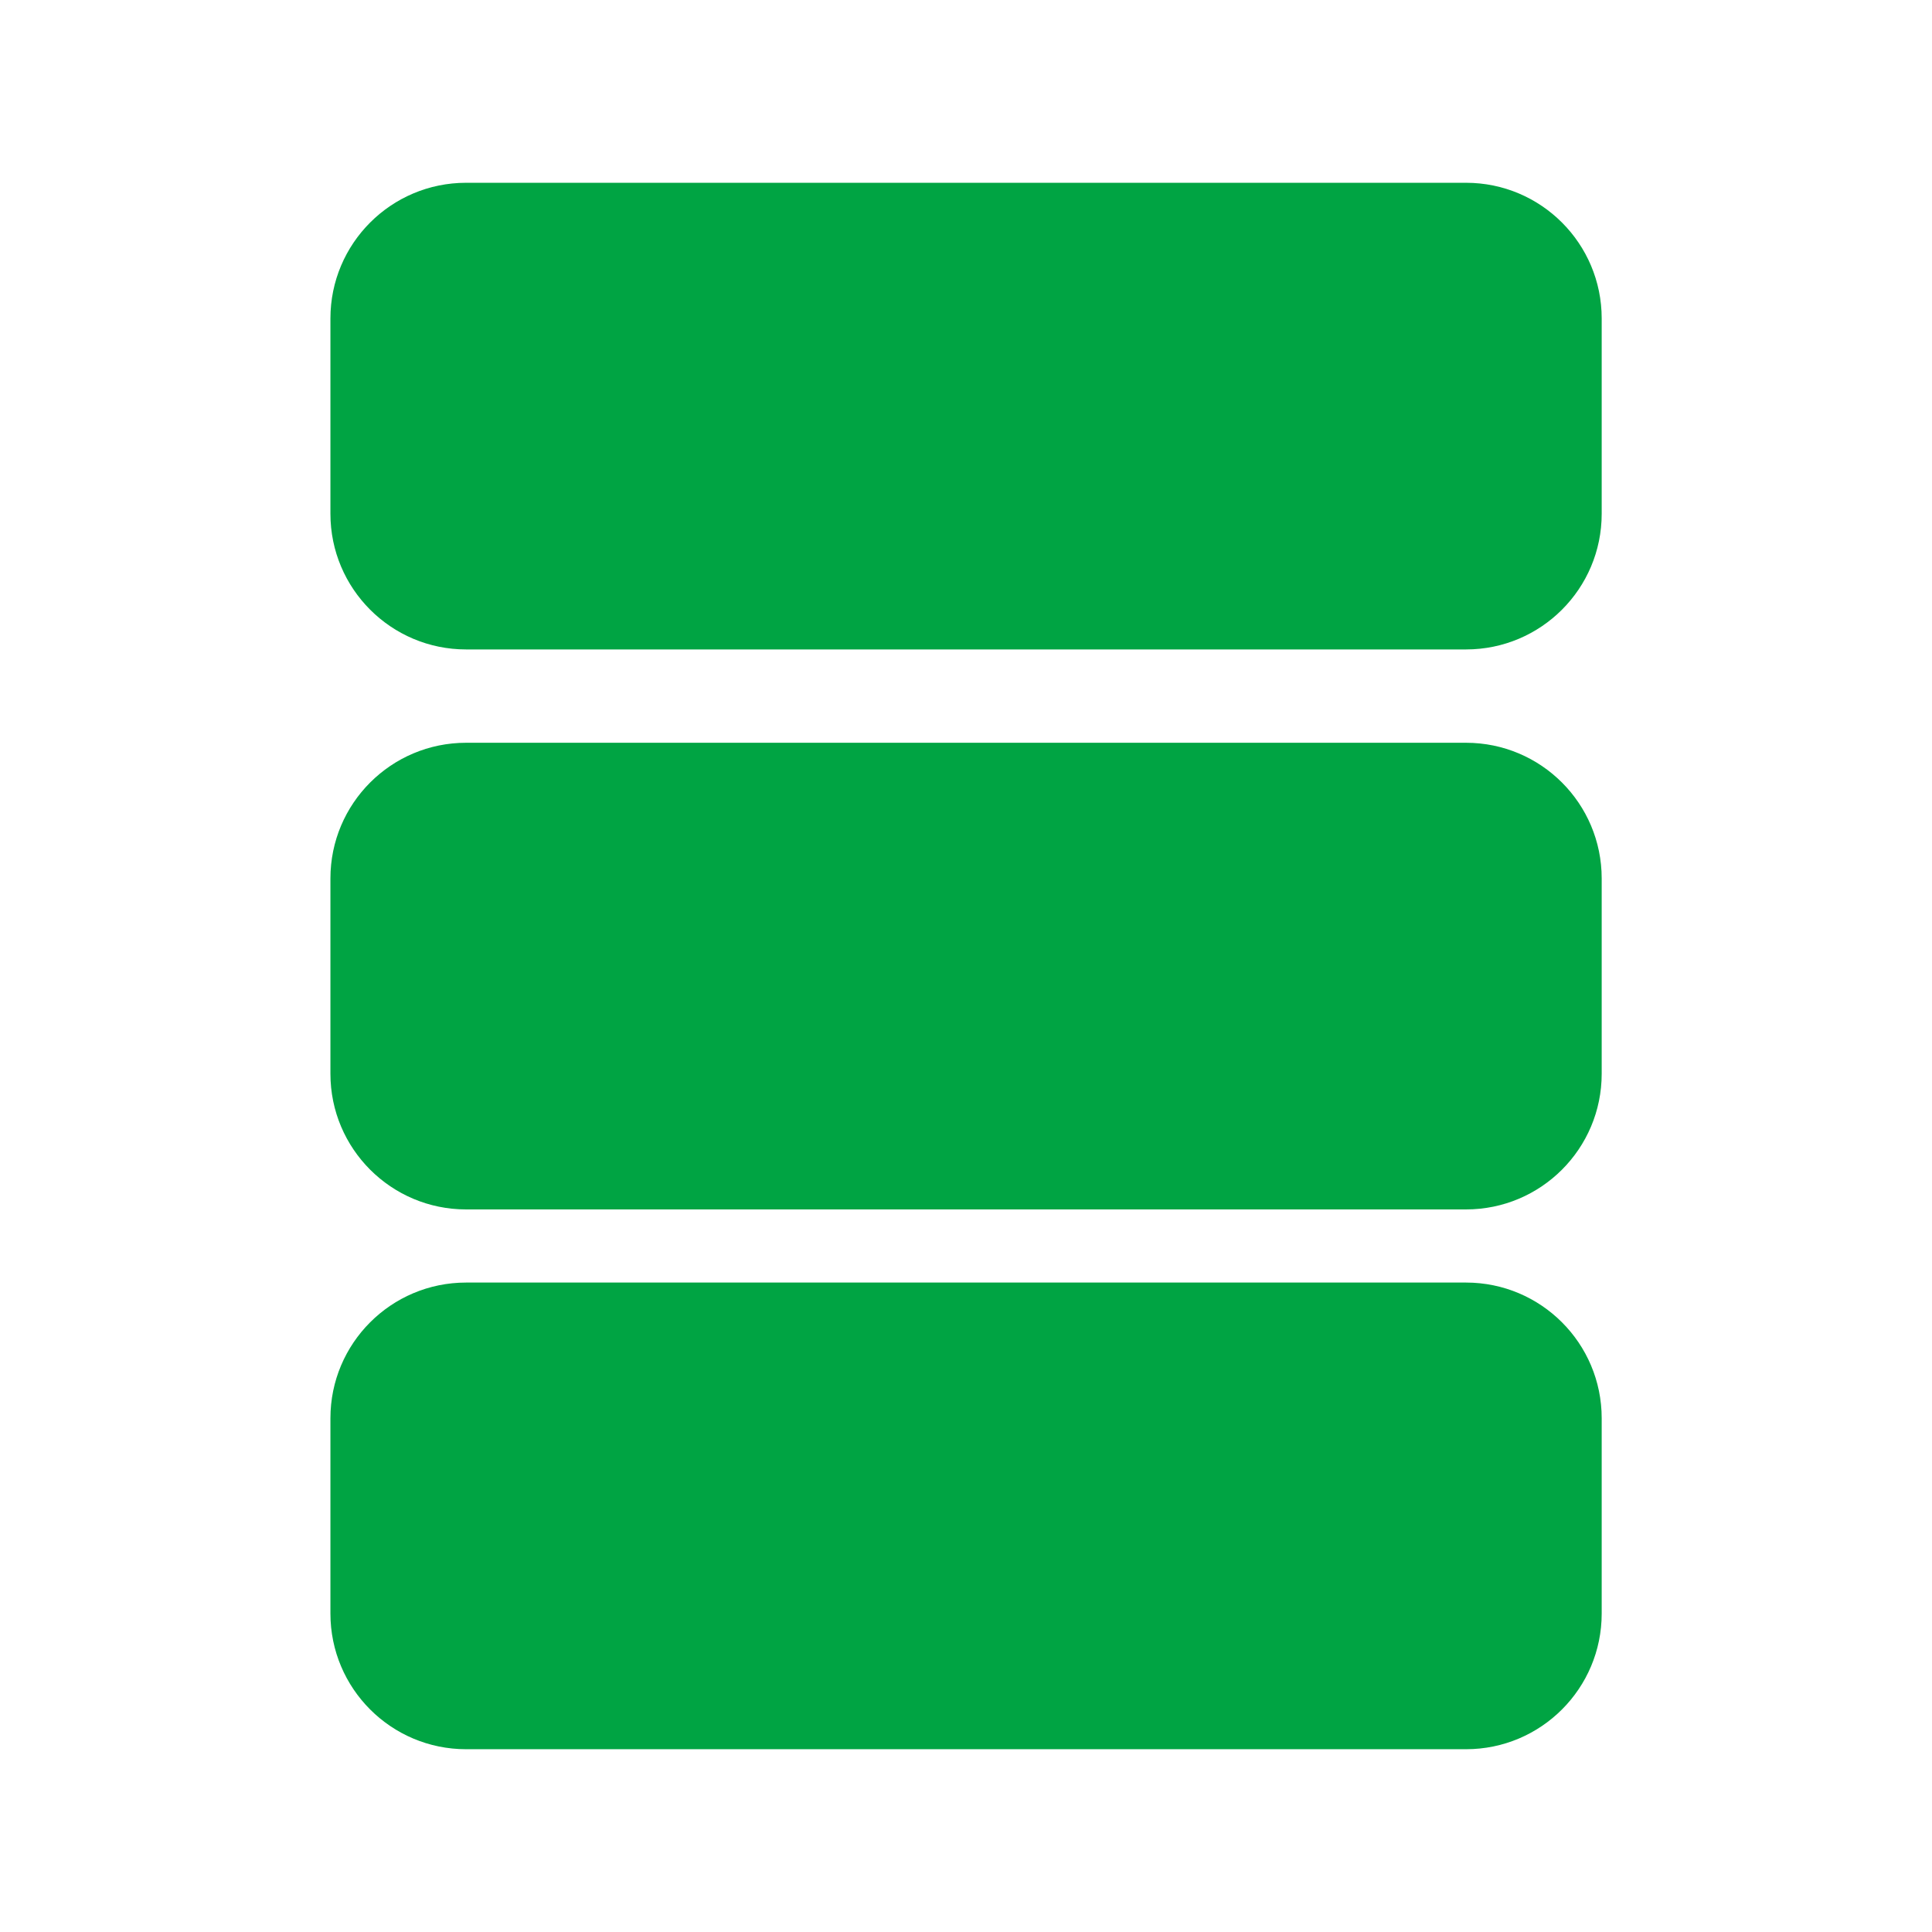
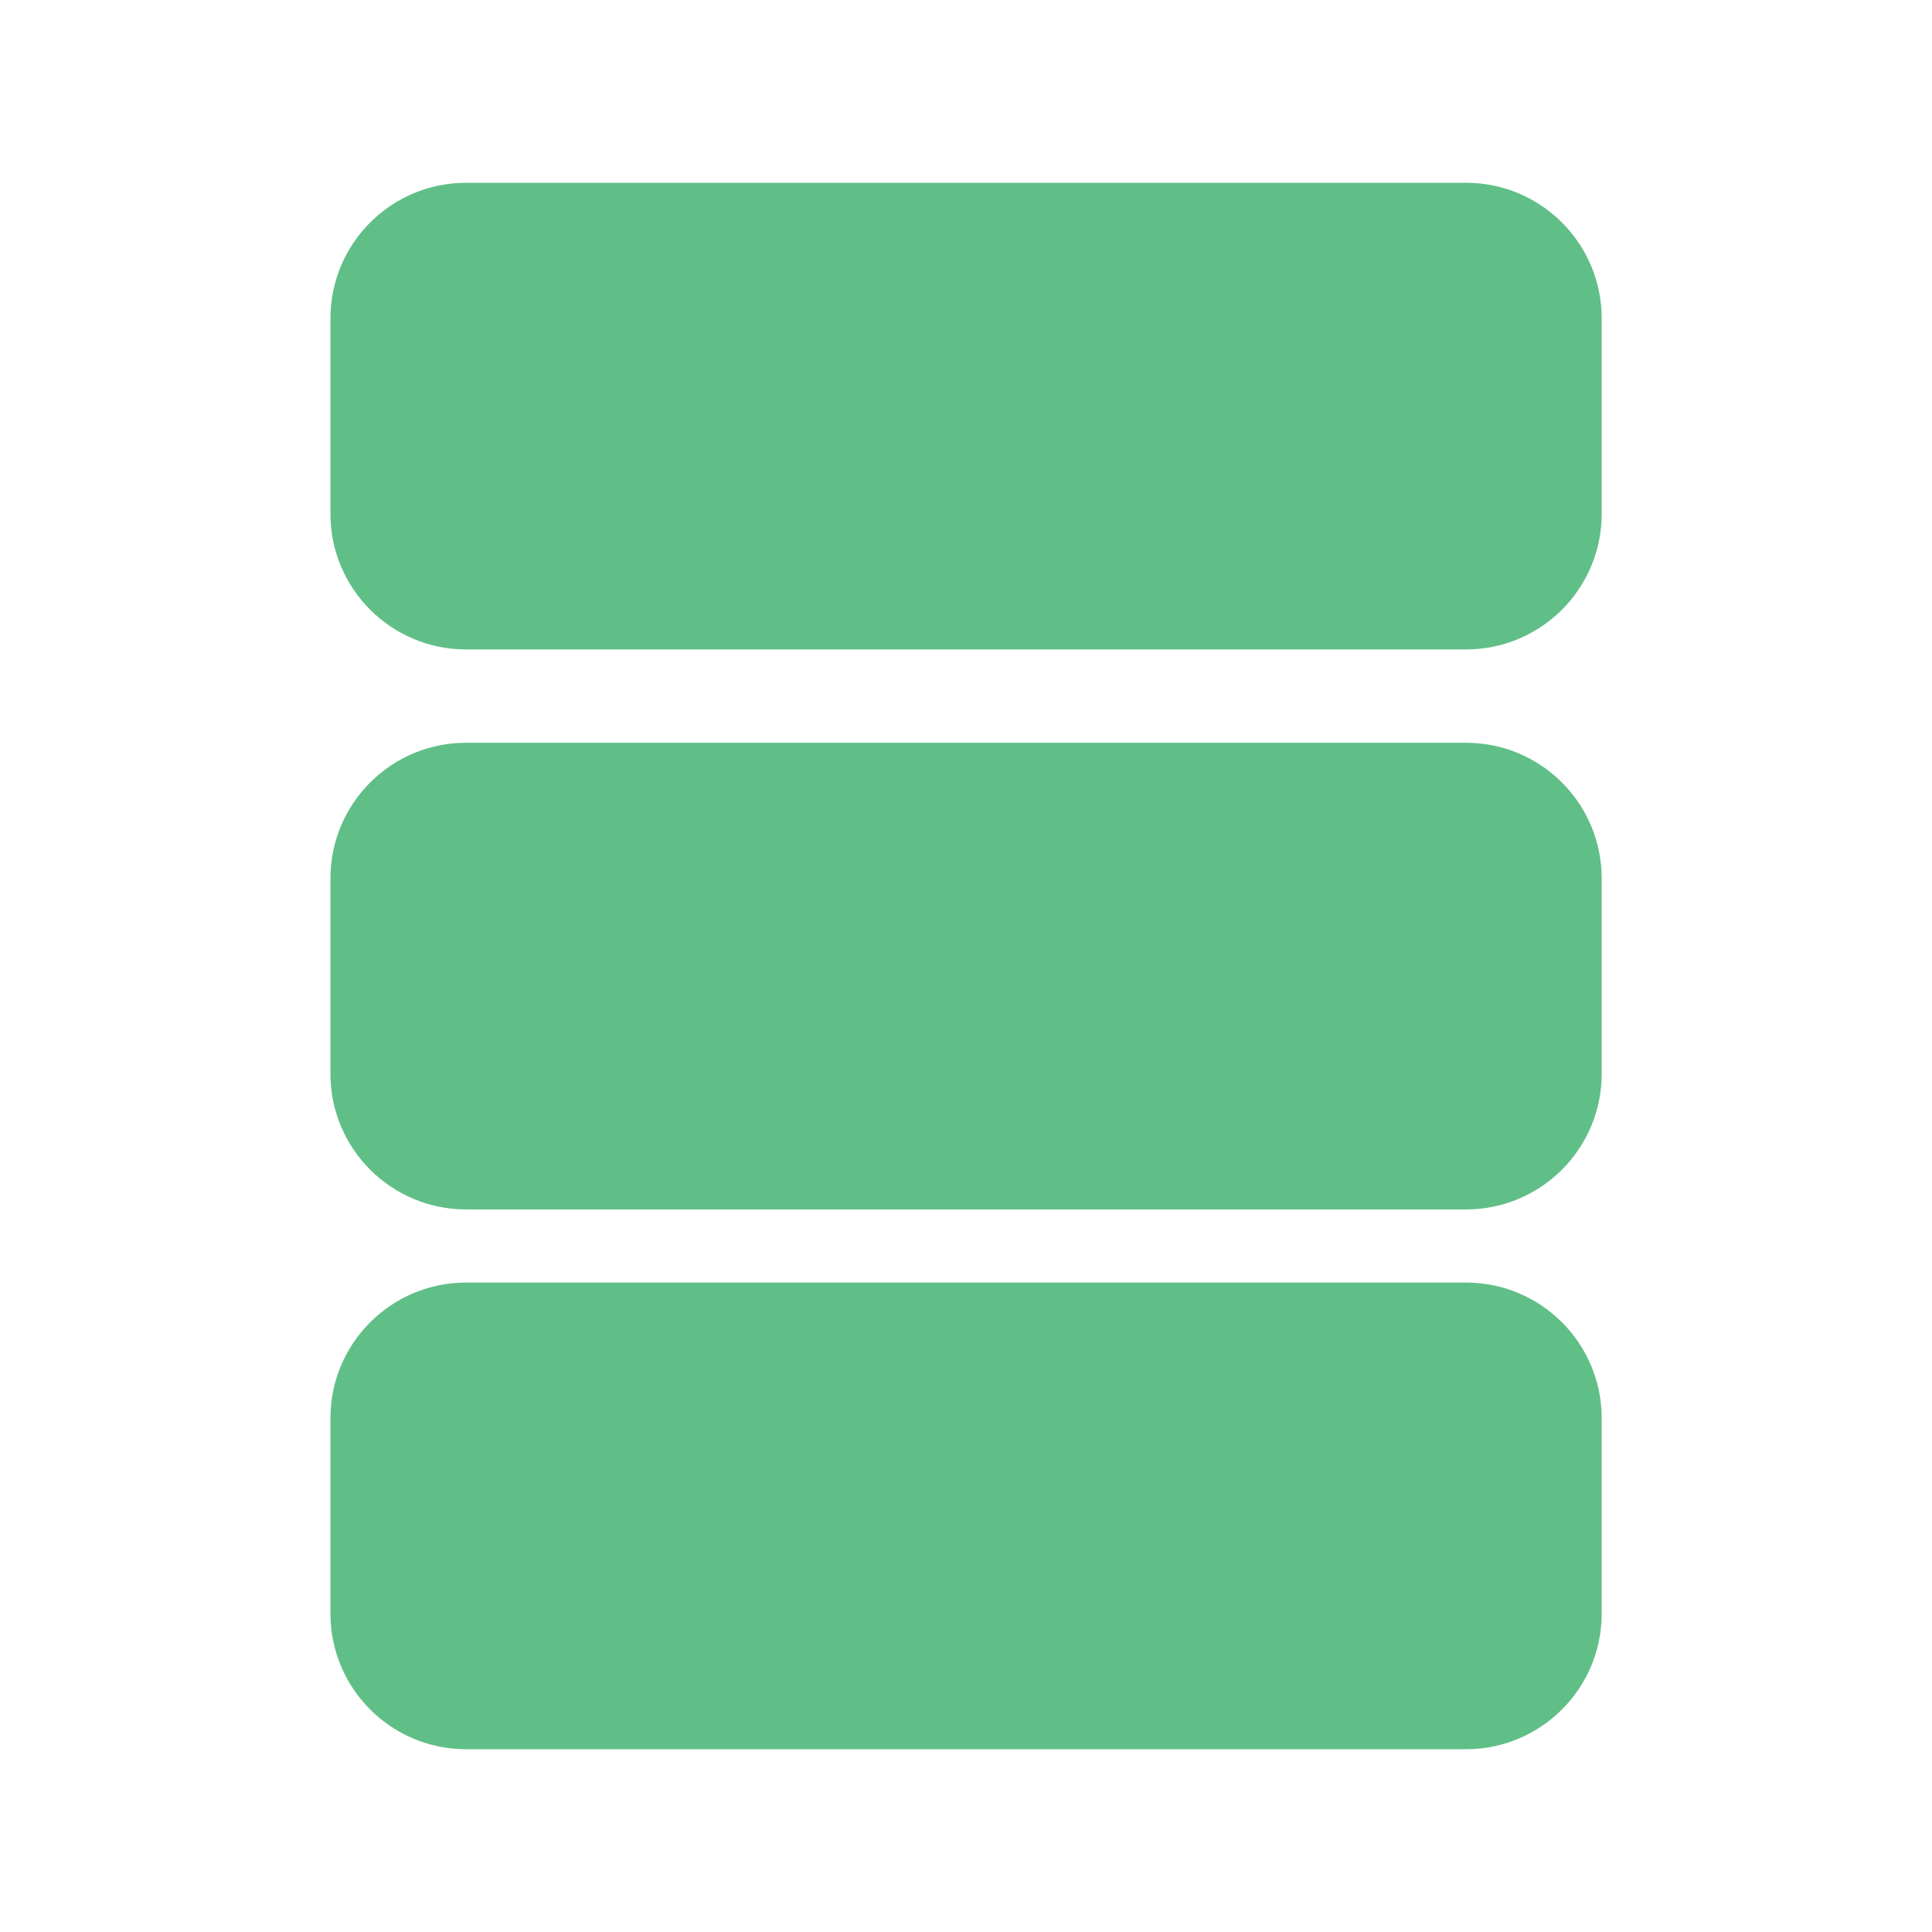
<svg xmlns="http://www.w3.org/2000/svg" width="64" height="64" viewBox="0 0 16.933 16.933" version="1.1" id="svg18362">
  <defs id="defs18359" />
  <g id="layer1">
-     <rect style="fill:#00a443;fill-opacity:1;stroke:none;stroke-width:1.888;stroke-linecap:round;stroke-linejoin:round;stroke-dasharray:none;stroke-opacity:1;stop-color:#000000" id="rect17998" width="11.142" height="4.09" x="2.896" y="11.241" rx="1.189" ry="1.189" />
-     <rect style="fill:#00a443;fill-opacity:1;stroke:none;stroke-width:1.888;stroke-linecap:round;stroke-linejoin:round;stroke-dasharray:none;stroke-opacity:1;stop-color:#000000" id="rect18052" width="11.142" height="4.09" x="2.896" y="6.51" rx="1.189" ry="1.189" />
-     <rect style="fill:#00a443;fill-opacity:1;stroke:none;stroke-width:1.888;stroke-linecap:round;stroke-linejoin:round;stroke-dasharray:none;stroke-opacity:1;stop-color:#000000" id="rect18054" width="11.142" height="4.09" x="2.896" y="1.602" rx="1.189" ry="1.189" />
+     <rect style="fill:#60bf87;fill-opacity:1;stroke:none;stroke-width:1.888;stroke-linecap:round;stroke-linejoin:round;stroke-dasharray:none;stroke-opacity:1;stop-color:#000000" id="rect17998" width="11.142" height="4.09" x="2.896" y="11.241" rx="1.189" ry="1.189" />
+     <rect style="fill:#60bf87;fill-opacity:1;stroke:none;stroke-width:1.888;stroke-linecap:round;stroke-linejoin:round;stroke-dasharray:none;stroke-opacity:1;stop-color:#000000" id="rect18052" width="11.142" height="4.09" x="2.896" y="6.51" rx="1.189" ry="1.189" />
+     <rect style="fill:#60bf87;fill-opacity:1;stroke:none;stroke-width:1.888;stroke-linecap:round;stroke-linejoin:round;stroke-dasharray:none;stroke-opacity:1;stop-color:#000000" id="rect18054" width="11.142" height="4.09" x="2.896" y="1.602" rx="1.189" ry="1.189" />
    <rect style="fill:none;fill-opacity:1;stroke:none;stroke-width:1.639;stroke-linecap:round;stroke-linejoin:round;stroke-dasharray:none;stroke-opacity:1;stop-color:#000000" id="rect18185" width="16.933" height="16.933" x="0" y="0" />
  </g>
</svg>
